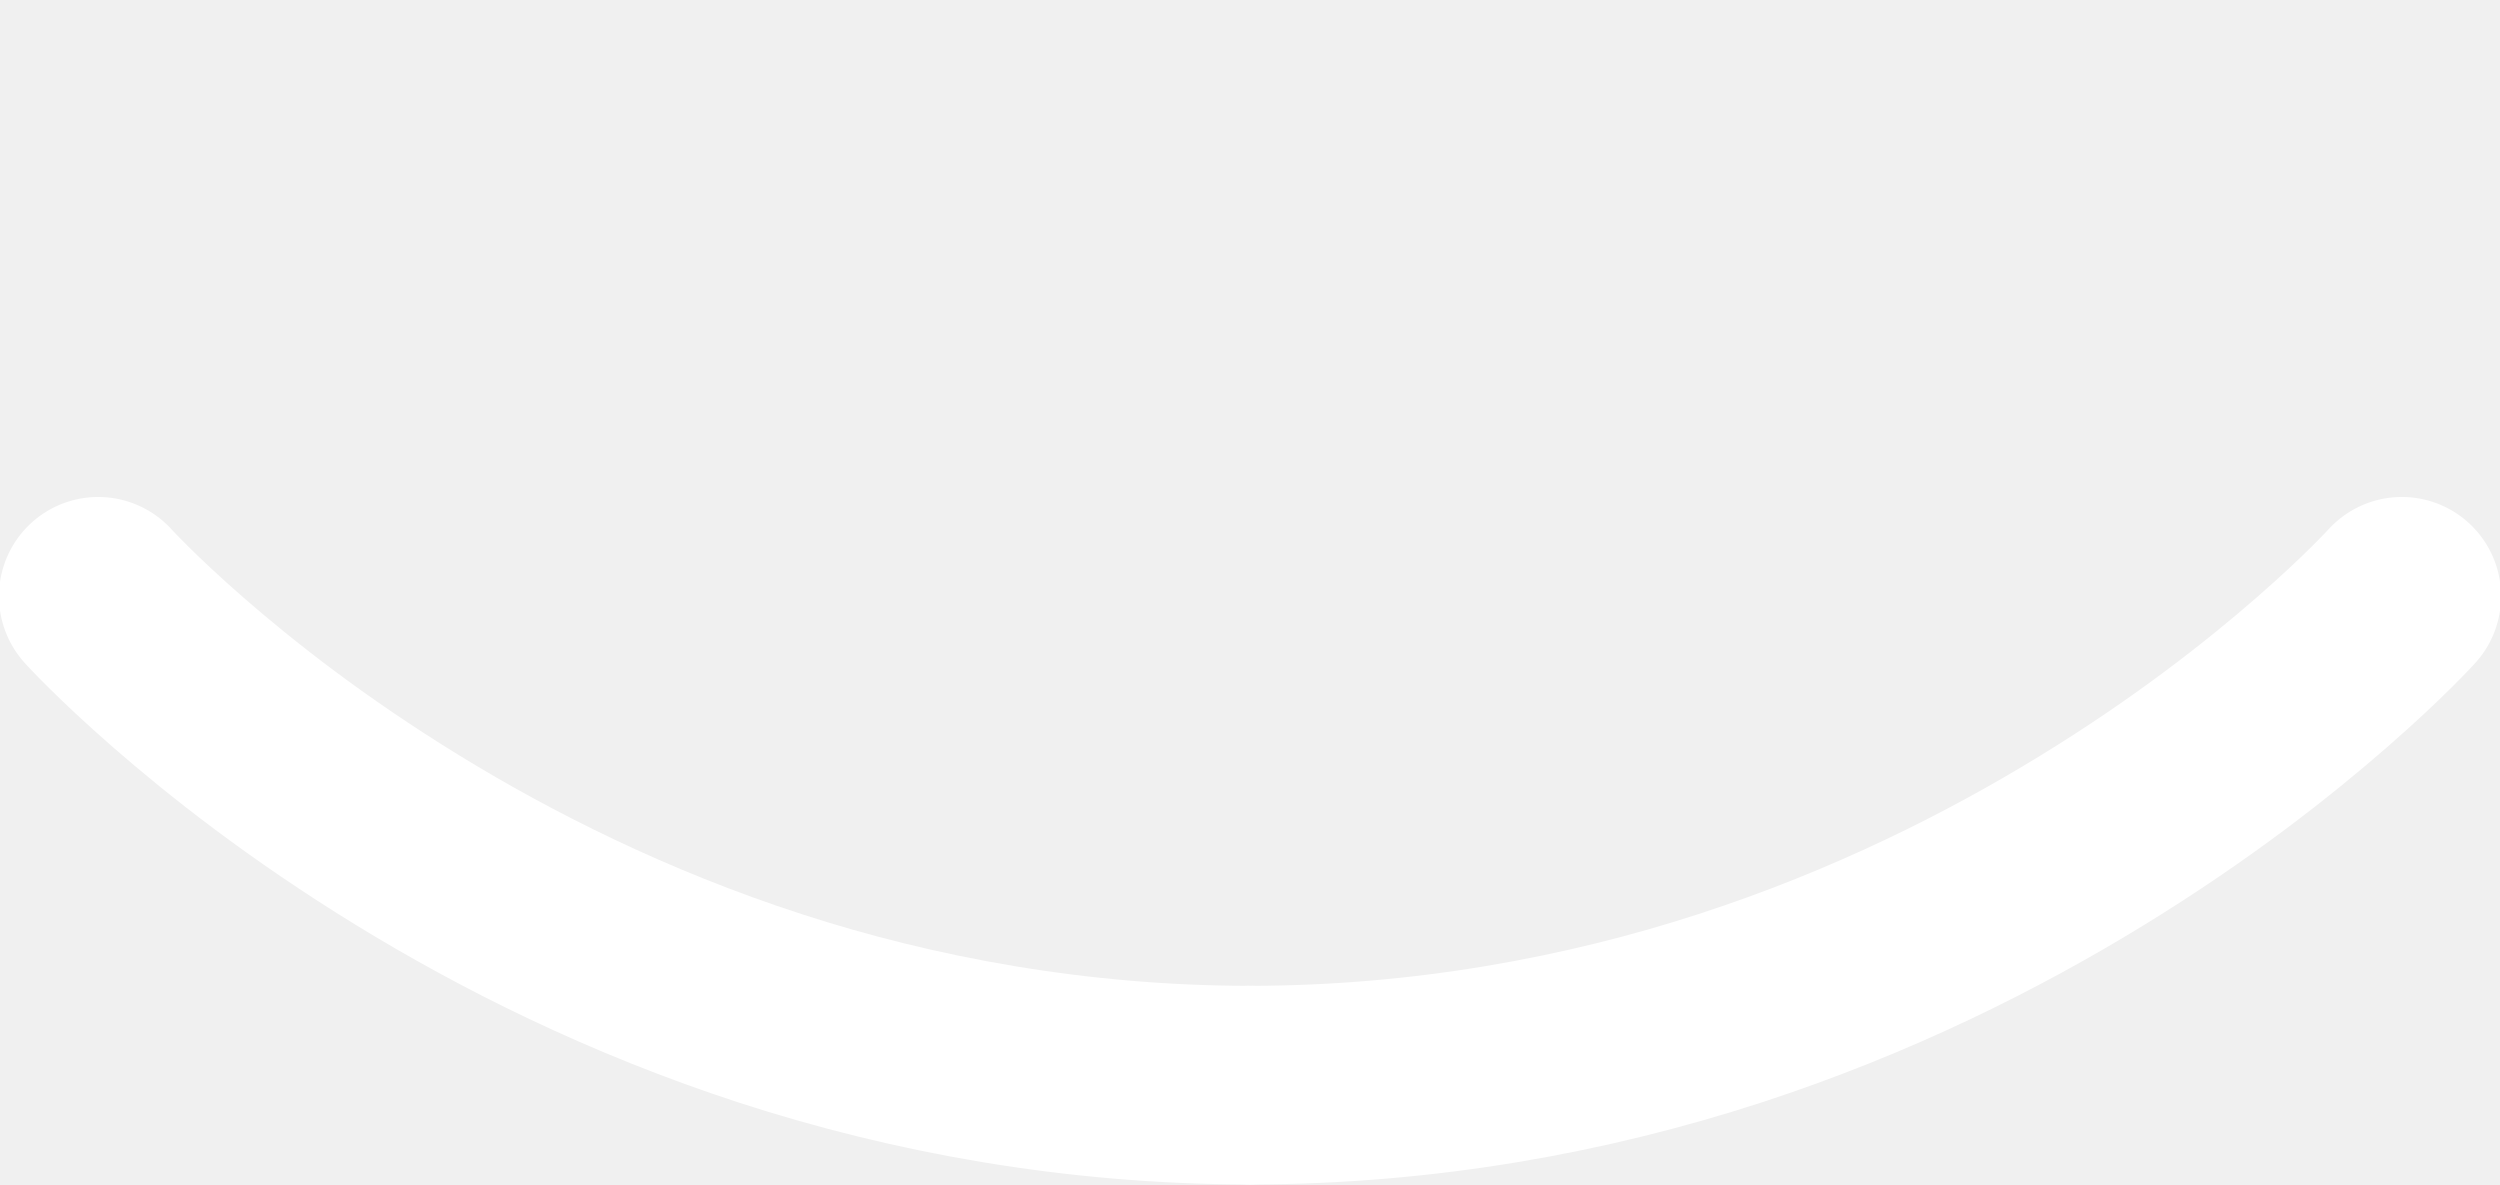
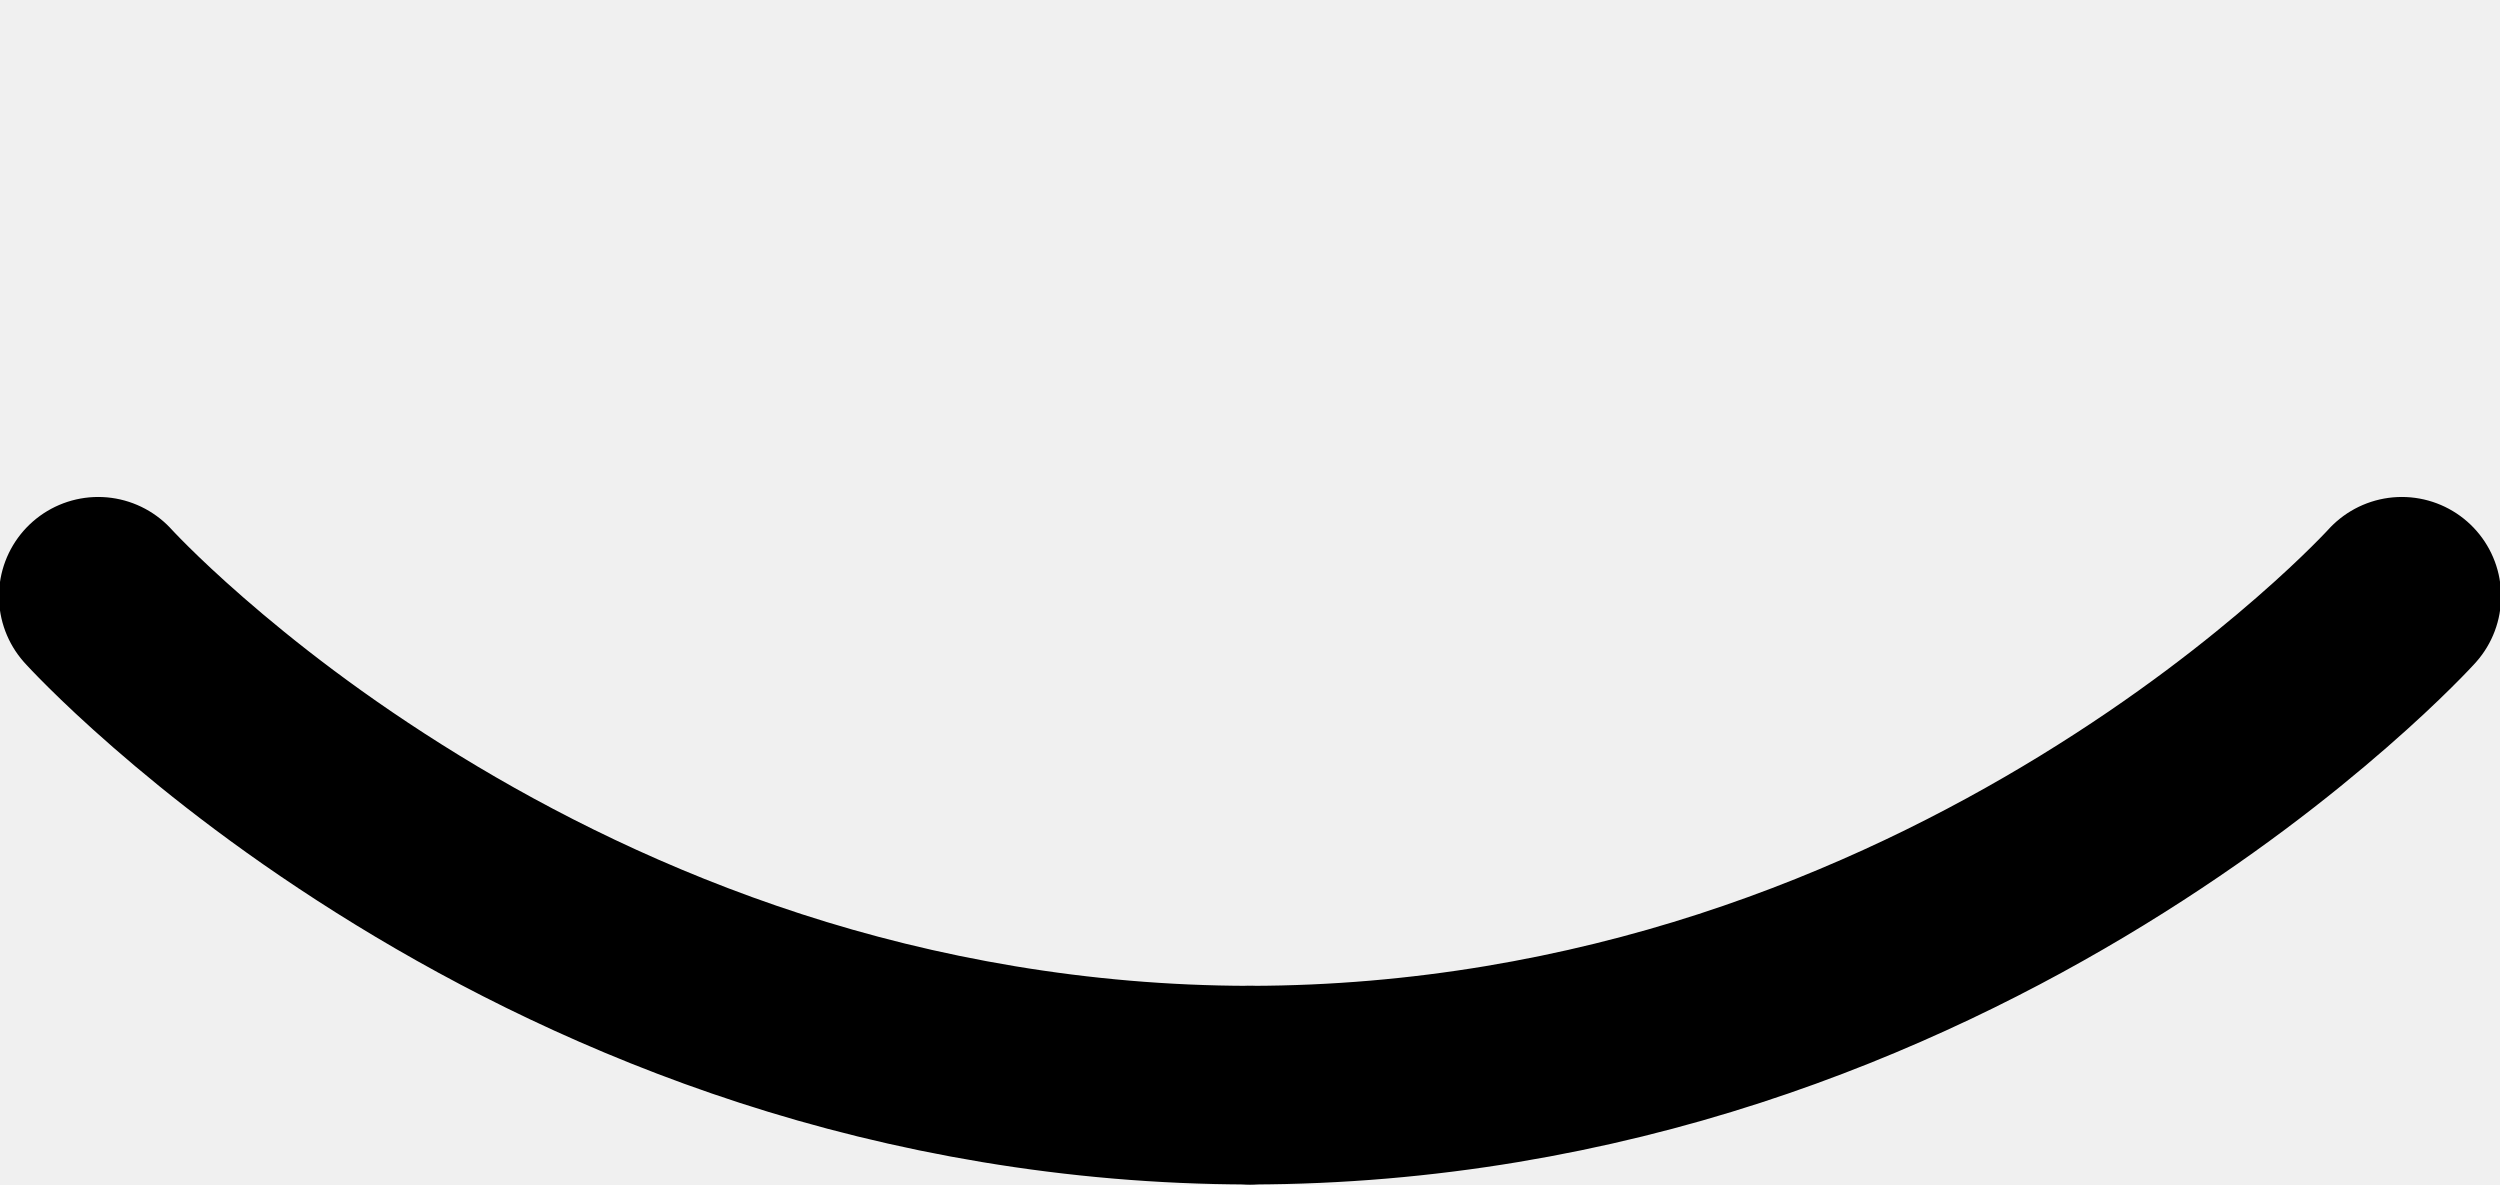
<svg xmlns="http://www.w3.org/2000/svg" width="999.97" height="473.765" viewBox="0 0 264.575 125.35" version="1.1" id="svg1">
  <defs id="defs1">
    </defs>
  <g id="layer1" transform="translate(-74.35589,-148.4312)">
-     <path id="path6598" style="fill:#ffffff;fill-opacity:1;stroke:#ffffff;stroke-width:21.008;stroke-linecap:round;stroke-linejoin:round;stroke-dasharray:none;stroke-opacity:1;paint-order:stroke fill markers" d="m 206.532,263.278 c -18.316,-0.027 -35.469,-3.191 -50.634,-8.118 -15.094,-4.904 -27.984,-11.416 -38.364,-17.781 -10.799,-6.621 -18.833,-13.008 -24.298,-17.771 -2.841,-2.476 -4.89,-4.43 -6.332,-5.859 -0.729,-0.722 -1.246,-1.255 -1.617,-1.644 -0.185,-0.194 -0.315,-0.333 -0.409,-0.435 -0.047,-0.05 -0.08,-0.086 -0.103,-0.112 -0.012,-0.013 -0.02,-0.022 -0.026,-0.029 -0.008,-0.008 0.034,0.037 0.026,0.029 0.024,0.026 0.057,0.061 0.103,0.112 0.095,0.102 0.225,0.24 0.41,0.434 0.372,0.389 0.888,0.921 1.617,1.643 1.442,1.428 3.491,3.381 6.333,5.857 5.466,4.762 13.5,11.147 24.299,17.767 10.38,6.363 23.27,12.875 38.363,17.778 15.165,4.927 32.316,8.09 50.631,8.117 h 0.058 c 0.016,2e-5 0.033,-5.3e-4 0.049,-5.2e-4 v 0.011 c -0.016,-1e-5 -0.033,5.3e-4 -0.049,5.2e-4 z" />
-     <path id="path6598-4" style="fill:#ffffff;fill-opacity:1;stroke:#ffffff;stroke-width:21.008;stroke-linecap:round;stroke-linejoin:round;stroke-dasharray:none;stroke-opacity:1;paint-order:stroke fill markers" d="m 206.758,263.278 c 18.316,-0.027 35.469,-3.191 50.634,-8.118 15.094,-4.904 27.984,-11.416 38.364,-17.781 10.799,-6.621 18.833,-13.008 24.298,-17.771 2.841,-2.476 4.89,-4.43 6.332,-5.859 0.729,-0.722 1.246,-1.255 1.617,-1.644 0.185,-0.194 0.315,-0.333 0.409,-0.435 0.047,-0.05 0.08,-0.086 0.103,-0.112 0.012,-0.013 0.02,-0.022 0.026,-0.029 0.008,-0.008 -0.034,0.037 -0.026,0.029 -0.024,0.026 -0.057,0.061 -0.103,0.112 -0.095,0.102 -0.225,0.24 -0.41,0.434 -0.372,0.389 -0.888,0.921 -1.617,1.643 -1.442,1.428 -3.491,3.381 -6.333,5.857 -5.466,4.762 -13.5,11.147 -24.299,17.767 -10.38,6.363 -23.27,12.875 -38.363,17.778 -15.165,4.927 -32.316,8.09 -50.631,8.117 h -0.058 c -0.016,2e-5 -0.033,-5.3e-4 -0.049,-5.2e-4 v 0.011 c 0.016,-1e-5 0.033,5.3e-4 0.049,5.2e-4 z" />
+     <path id="path6598" style="fill:#000000;fill-opacity:1;stroke:#000000;stroke-width:21.008;stroke-linecap:round;stroke-linejoin:round;stroke-dasharray:none;stroke-opacity:1;paint-order:stroke fill markers" d="m 206.532,263.278 c -18.316,-0.027 -35.469,-3.191 -50.634,-8.118 -15.094,-4.904 -27.984,-11.416 -38.364,-17.781 -10.799,-6.621 -18.833,-13.008 -24.298,-17.771 -2.841,-2.476 -4.89,-4.43 -6.332,-5.859 -0.729,-0.722 -1.246,-1.255 -1.617,-1.644 -0.185,-0.194 -0.315,-0.333 -0.409,-0.435 -0.047,-0.05 -0.08,-0.086 -0.103,-0.112 -0.012,-0.013 -0.02,-0.022 -0.026,-0.029 -0.008,-0.008 0.034,0.037 0.026,0.029 0.024,0.026 0.057,0.061 0.103,0.112 0.095,0.102 0.225,0.24 0.41,0.434 0.372,0.389 0.888,0.921 1.617,1.643 1.442,1.428 3.491,3.381 6.333,5.857 5.466,4.762 13.5,11.147 24.299,17.767 10.38,6.363 23.27,12.875 38.363,17.778 15.165,4.927 32.316,8.09 50.631,8.117 h 0.058 c 0.016,2e-5 0.033,-5.3e-4 0.049,-5.2e-4 v 0.011 c -0.016,-1e-5 -0.033,5.3e-4 -0.049,5.2e-4 z" />
+     <path id="path6598-4" style="fill:#000000;fill-opacity:1;stroke:#000000;stroke-width:21.008;stroke-linecap:round;stroke-linejoin:round;stroke-dasharray:none;stroke-opacity:1;paint-order:stroke fill markers" d="m 206.758,263.278 c 18.316,-0.027 35.469,-3.191 50.634,-8.118 15.094,-4.904 27.984,-11.416 38.364,-17.781 10.799,-6.621 18.833,-13.008 24.298,-17.771 2.841,-2.476 4.89,-4.43 6.332,-5.859 0.729,-0.722 1.246,-1.255 1.617,-1.644 0.185,-0.194 0.315,-0.333 0.409,-0.435 0.047,-0.05 0.08,-0.086 0.103,-0.112 0.012,-0.013 0.02,-0.022 0.026,-0.029 0.008,-0.008 -0.034,0.037 -0.026,0.029 -0.024,0.026 -0.057,0.061 -0.103,0.112 -0.095,0.102 -0.225,0.24 -0.41,0.434 -0.372,0.389 -0.888,0.921 -1.617,1.643 -1.442,1.428 -3.491,3.381 -6.333,5.857 -5.466,4.762 -13.5,11.147 -24.299,17.767 -10.38,6.363 -23.27,12.875 -38.363,17.778 -15.165,4.927 -32.316,8.09 -50.631,8.117 h -0.058 c -0.016,2e-5 -0.033,-5.3e-4 -0.049,-5.2e-4 v 0.011 c 0.016,-1e-5 0.033,5.3e-4 0.049,5.2e-4 z" />
  </g>
</svg>
